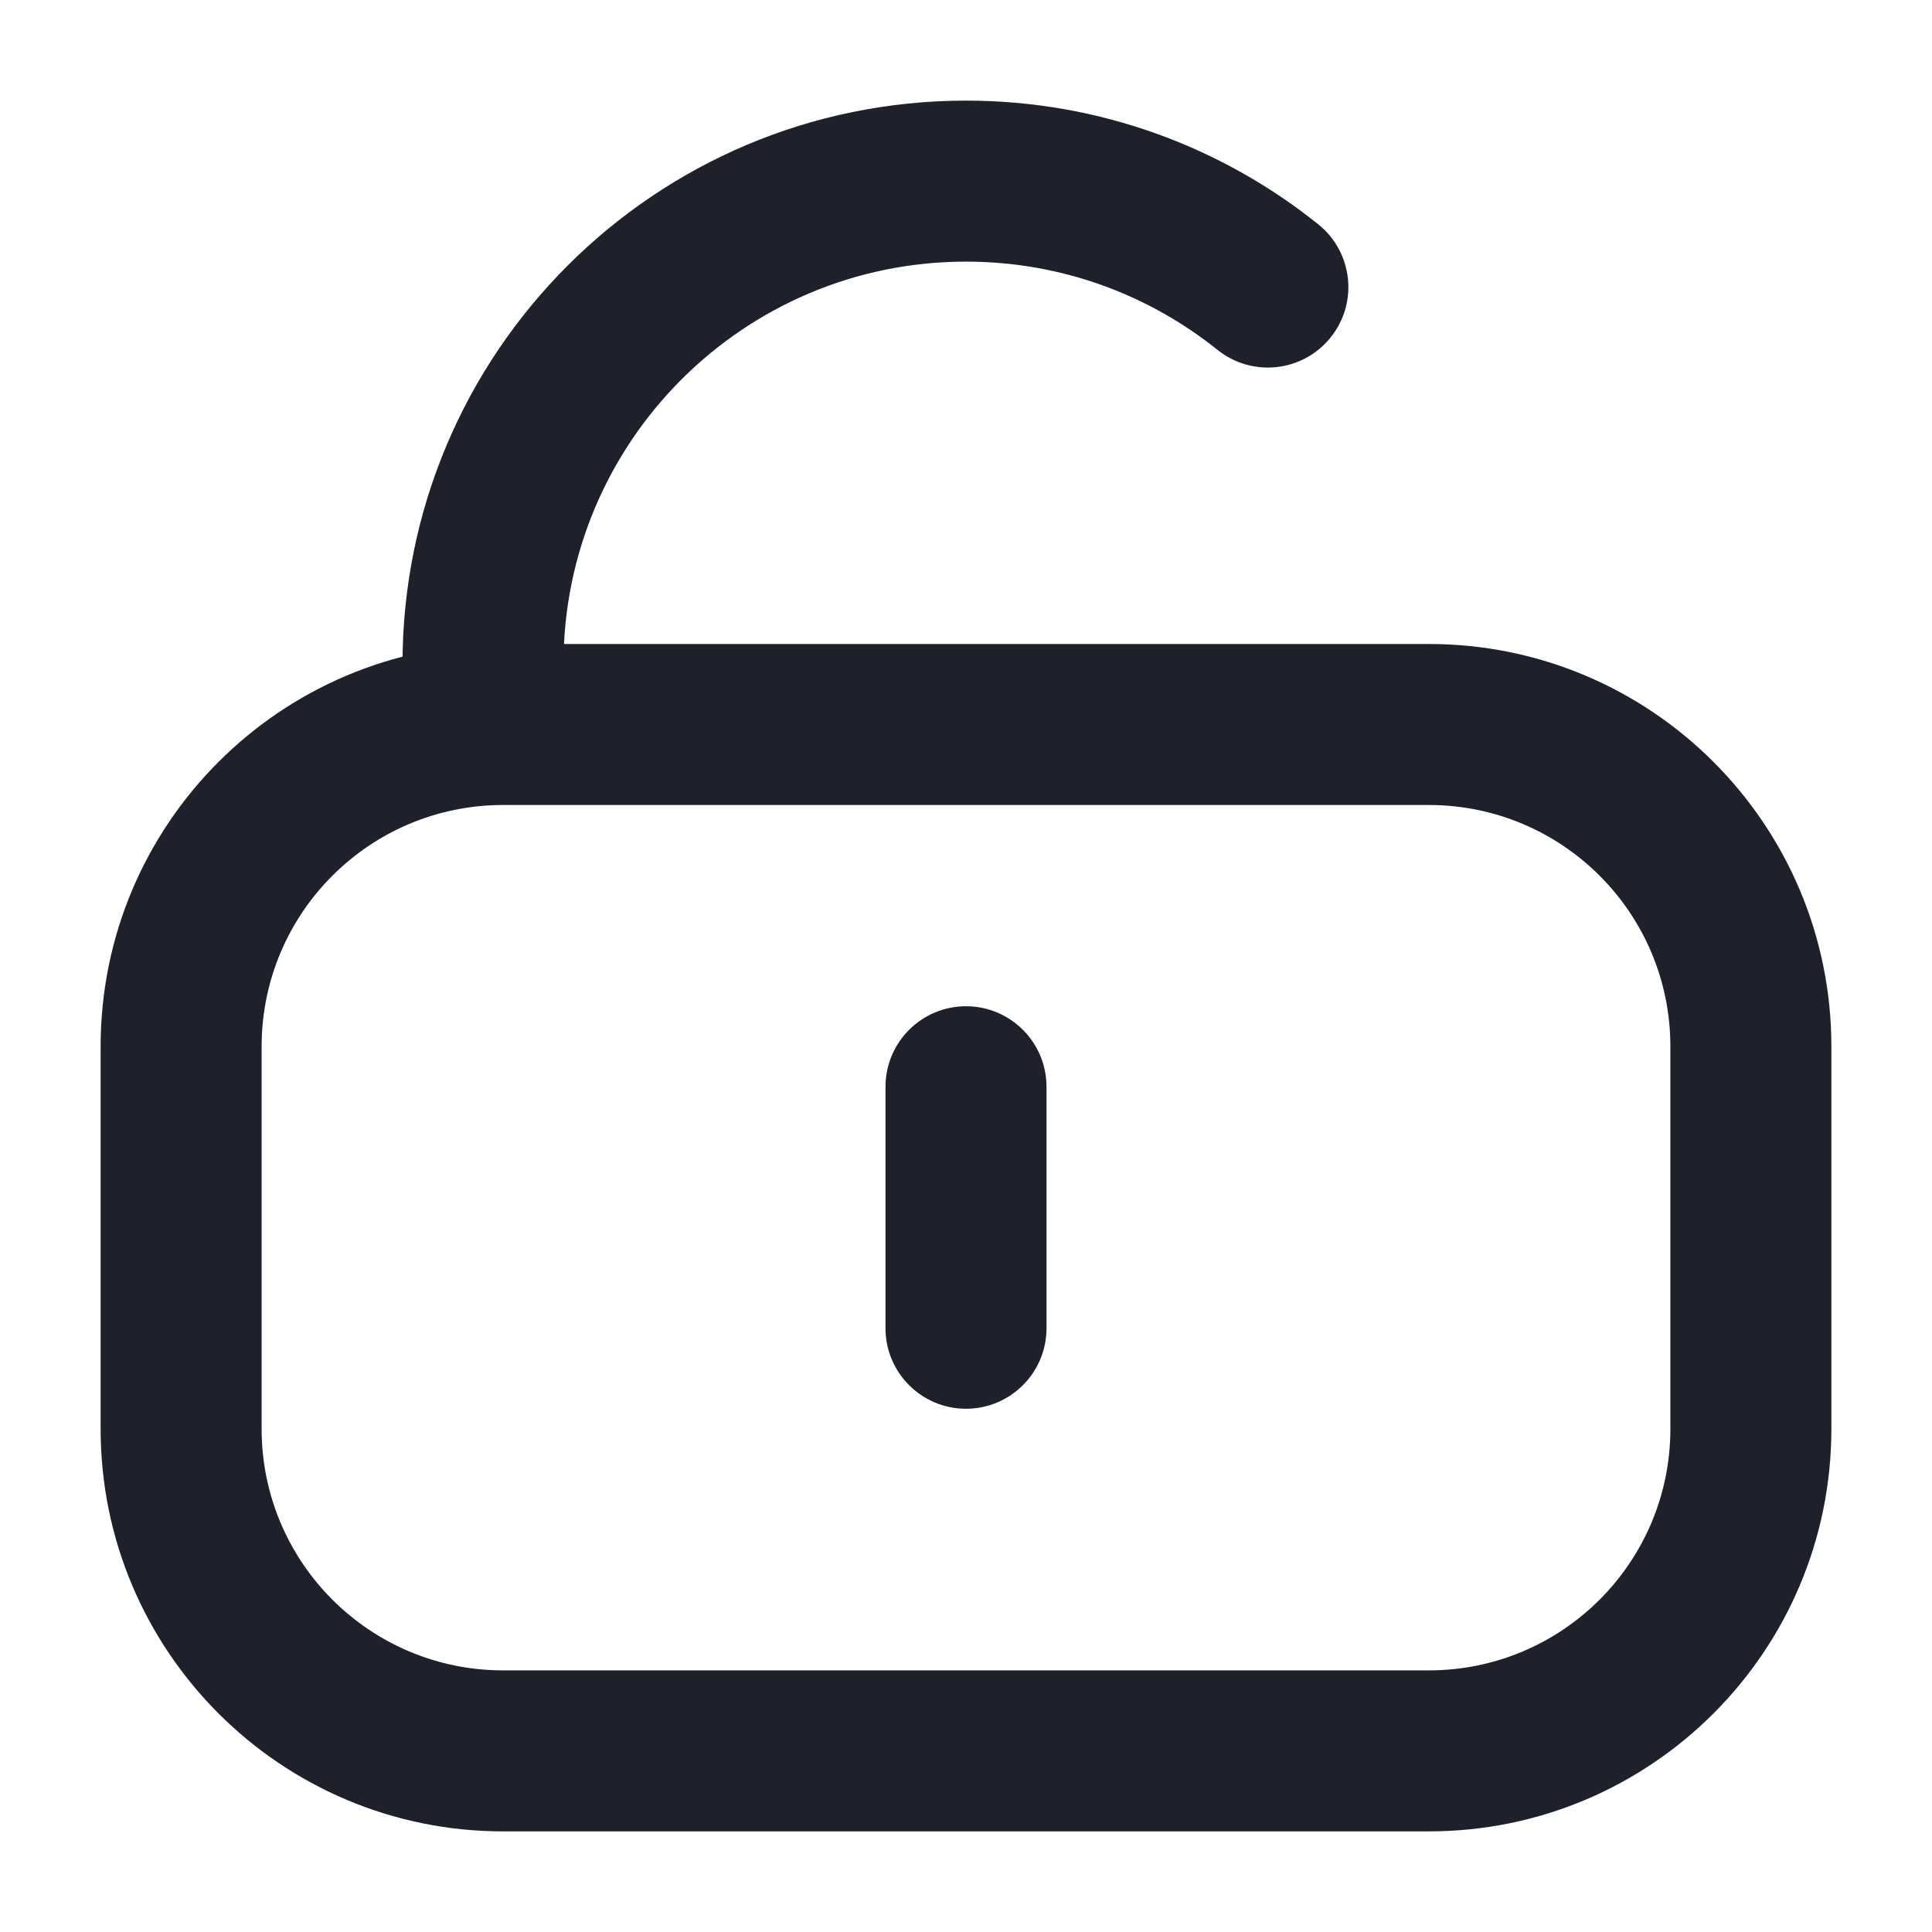
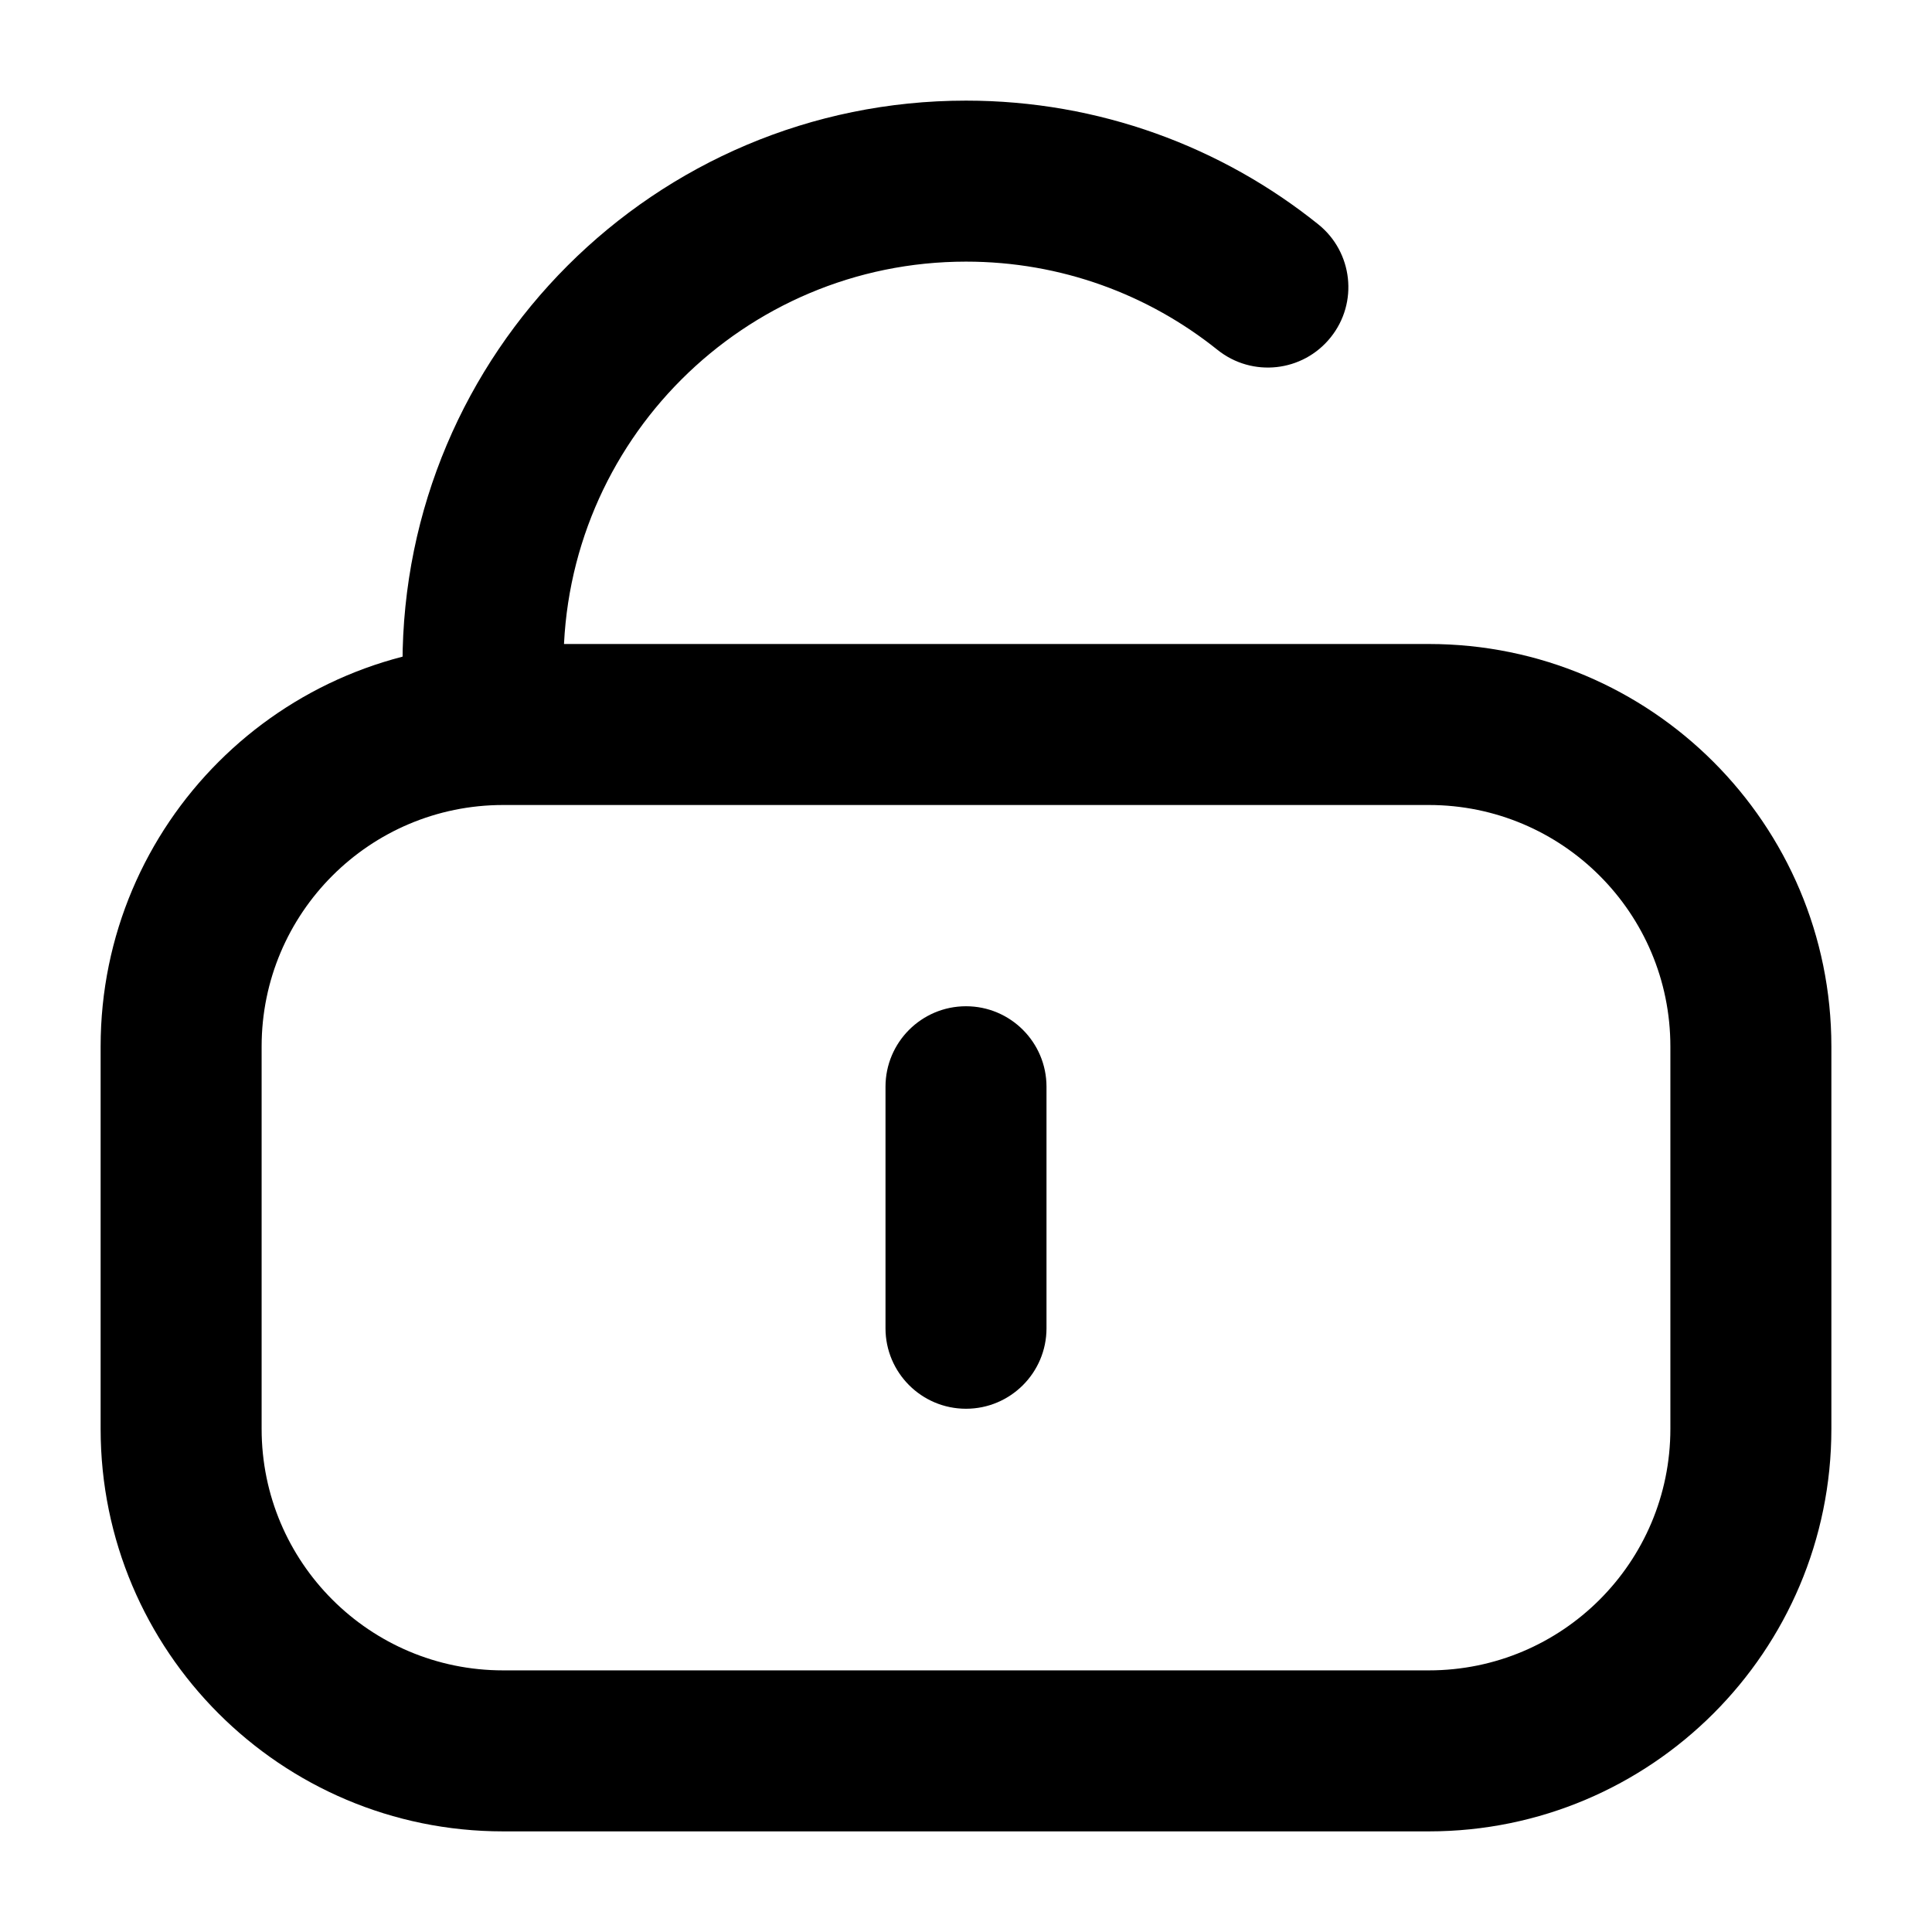
<svg xmlns="http://www.w3.org/2000/svg" width="24" height="24" viewBox="0 0 24 24" fill="none">
-   <path fill-rule="evenodd" clip-rule="evenodd" d="M20.75 17.75V13C20.75 11.343 19.407 10 17.75 10L6.25 10C4.593 10 3.25 11.343 3.25 13L3.25 17.75C3.25 19.407 4.593 20.75 6.25 20.75H17.75C19.407 20.75 20.75 19.407 20.75 17.75ZM22.75 13V17.75C22.75 20.511 20.511 22.75 17.75 22.75H6.25C3.489 22.75 1.25 20.511 1.25 17.75L1.25 13C1.25 10.239 3.489 8 6.25 8L17.75 8C20.511 8 22.75 10.239 22.75 13Z" fill="#1E212C" />
-   <path fill-rule="evenodd" clip-rule="evenodd" d="M12 3.25C9.239 3.25 7 5.489 7 8.25C7 8.802 6.552 9.25 6 9.25C5.448 9.25 5 8.802 5 8.25C5 4.384 8.134 1.25 12 1.25C13.654 1.25 15.177 1.825 16.375 2.786C16.806 3.131 16.876 3.761 16.53 4.191C16.185 4.622 15.556 4.692 15.124 4.346C14.268 3.66 13.183 3.25 12 3.25Z" fill="#1E212C" />
-   <path fill-rule="evenodd" clip-rule="evenodd" d="M12 12.5C12.552 12.5 13 12.948 13 13.5V16.5C13 17.052 12.552 17.5 12 17.5C11.448 17.5 11 17.052 11 16.5V13.5C11 12.948 11.448 12.5 12 12.5Z" fill="#1E212C" />
+   <path fill-rule="evenodd" clip-rule="evenodd" d="M20.75 17.75V13C20.75 11.343 19.407 10 17.75 10L6.25 10C4.593 10 3.25 11.343 3.25 13L3.25 17.75C3.25 19.407 4.593 20.75 6.25 20.75H17.75C19.407 20.75 20.75 19.407 20.75 17.75ZM22.75 13V17.75C22.75 20.511 20.511 22.75 17.75 22.75H6.25C3.489 22.75 1.25 20.511 1.25 17.75L1.25 13C1.25 10.239 3.489 8 6.25 8L17.75 8C20.511 8 22.75 10.239 22.75 13Z" fill="currentColor" />
+   <path fill-rule="evenodd" clip-rule="evenodd" d="M12 3.25C9.239 3.25 7 5.489 7 8.25C7 8.802 6.552 9.25 6 9.25C5.448 9.25 5 8.802 5 8.25C5 4.384 8.134 1.25 12 1.25C13.654 1.25 15.177 1.825 16.375 2.786C16.806 3.131 16.876 3.761 16.53 4.191C16.185 4.622 15.556 4.692 15.124 4.346C14.268 3.66 13.183 3.25 12 3.25Z" fill="currentColor" />
+   <path fill-rule="evenodd" clip-rule="evenodd" d="M12 12.5C12.552 12.5 13 12.948 13 13.5V16.5C13 17.052 12.552 17.5 12 17.5C11.448 17.5 11 17.052 11 16.5V13.5C11 12.948 11.448 12.5 12 12.5Z" fill="currentColor" />
</svg>
